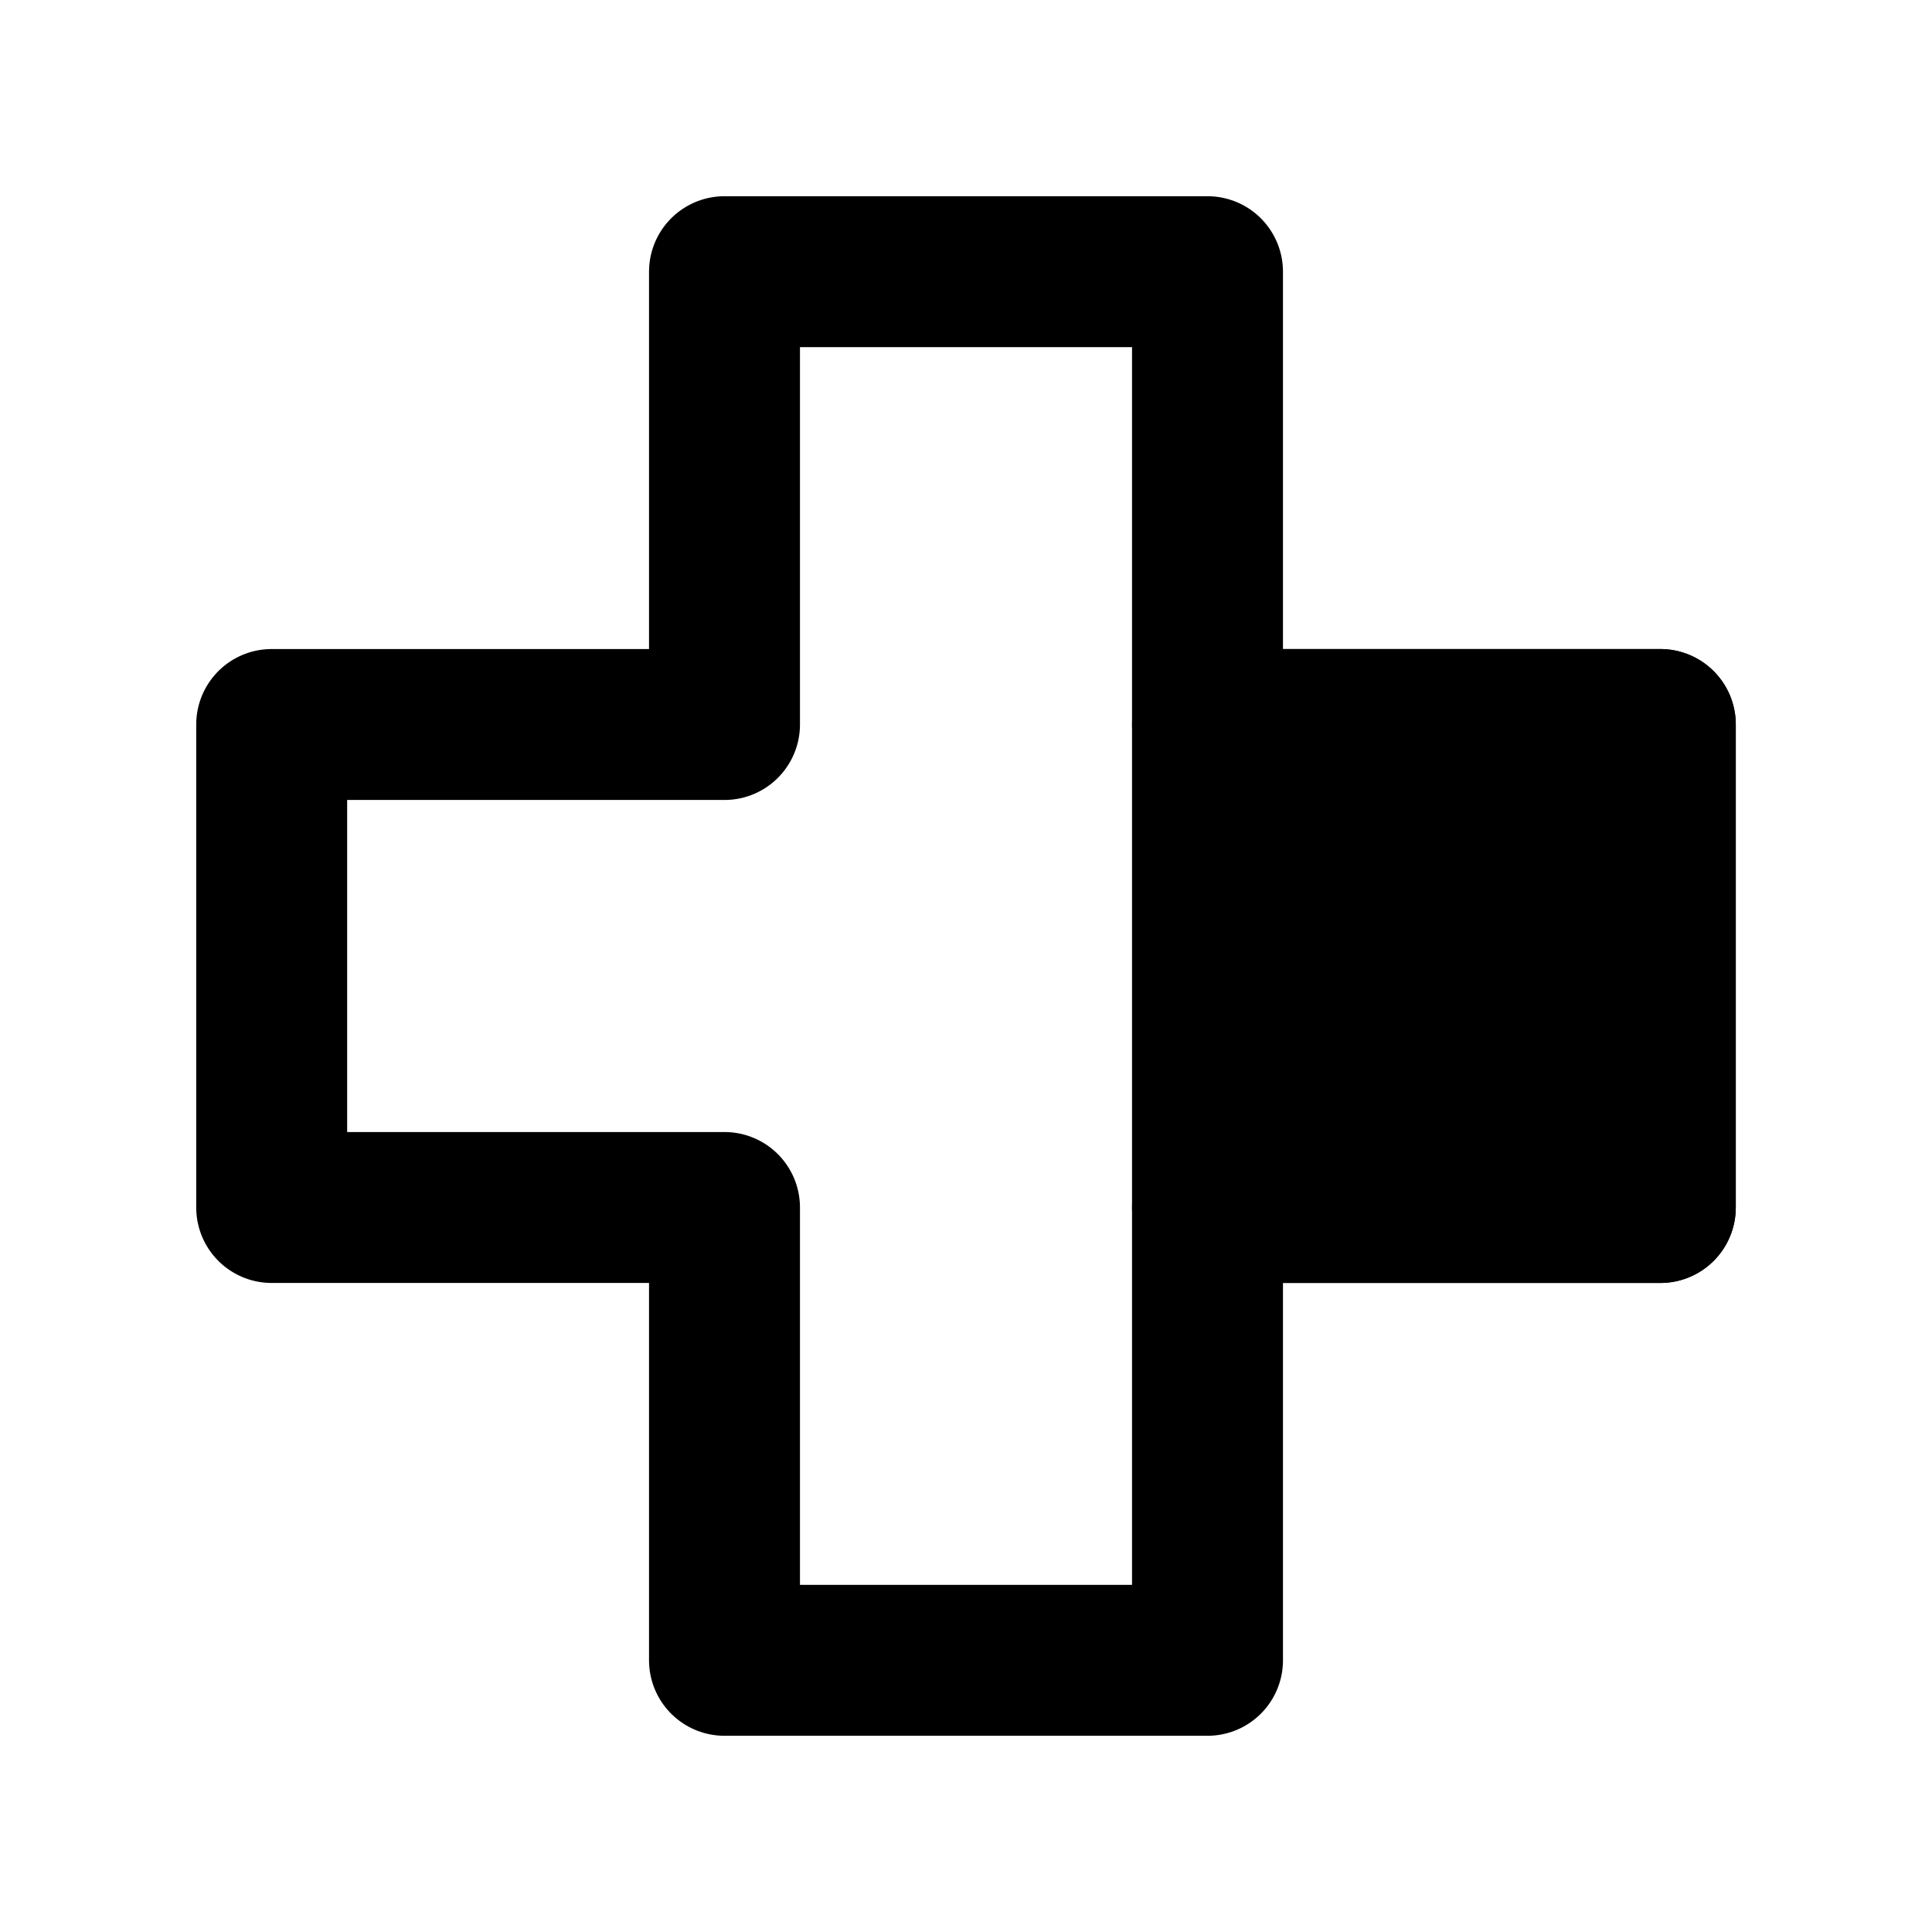
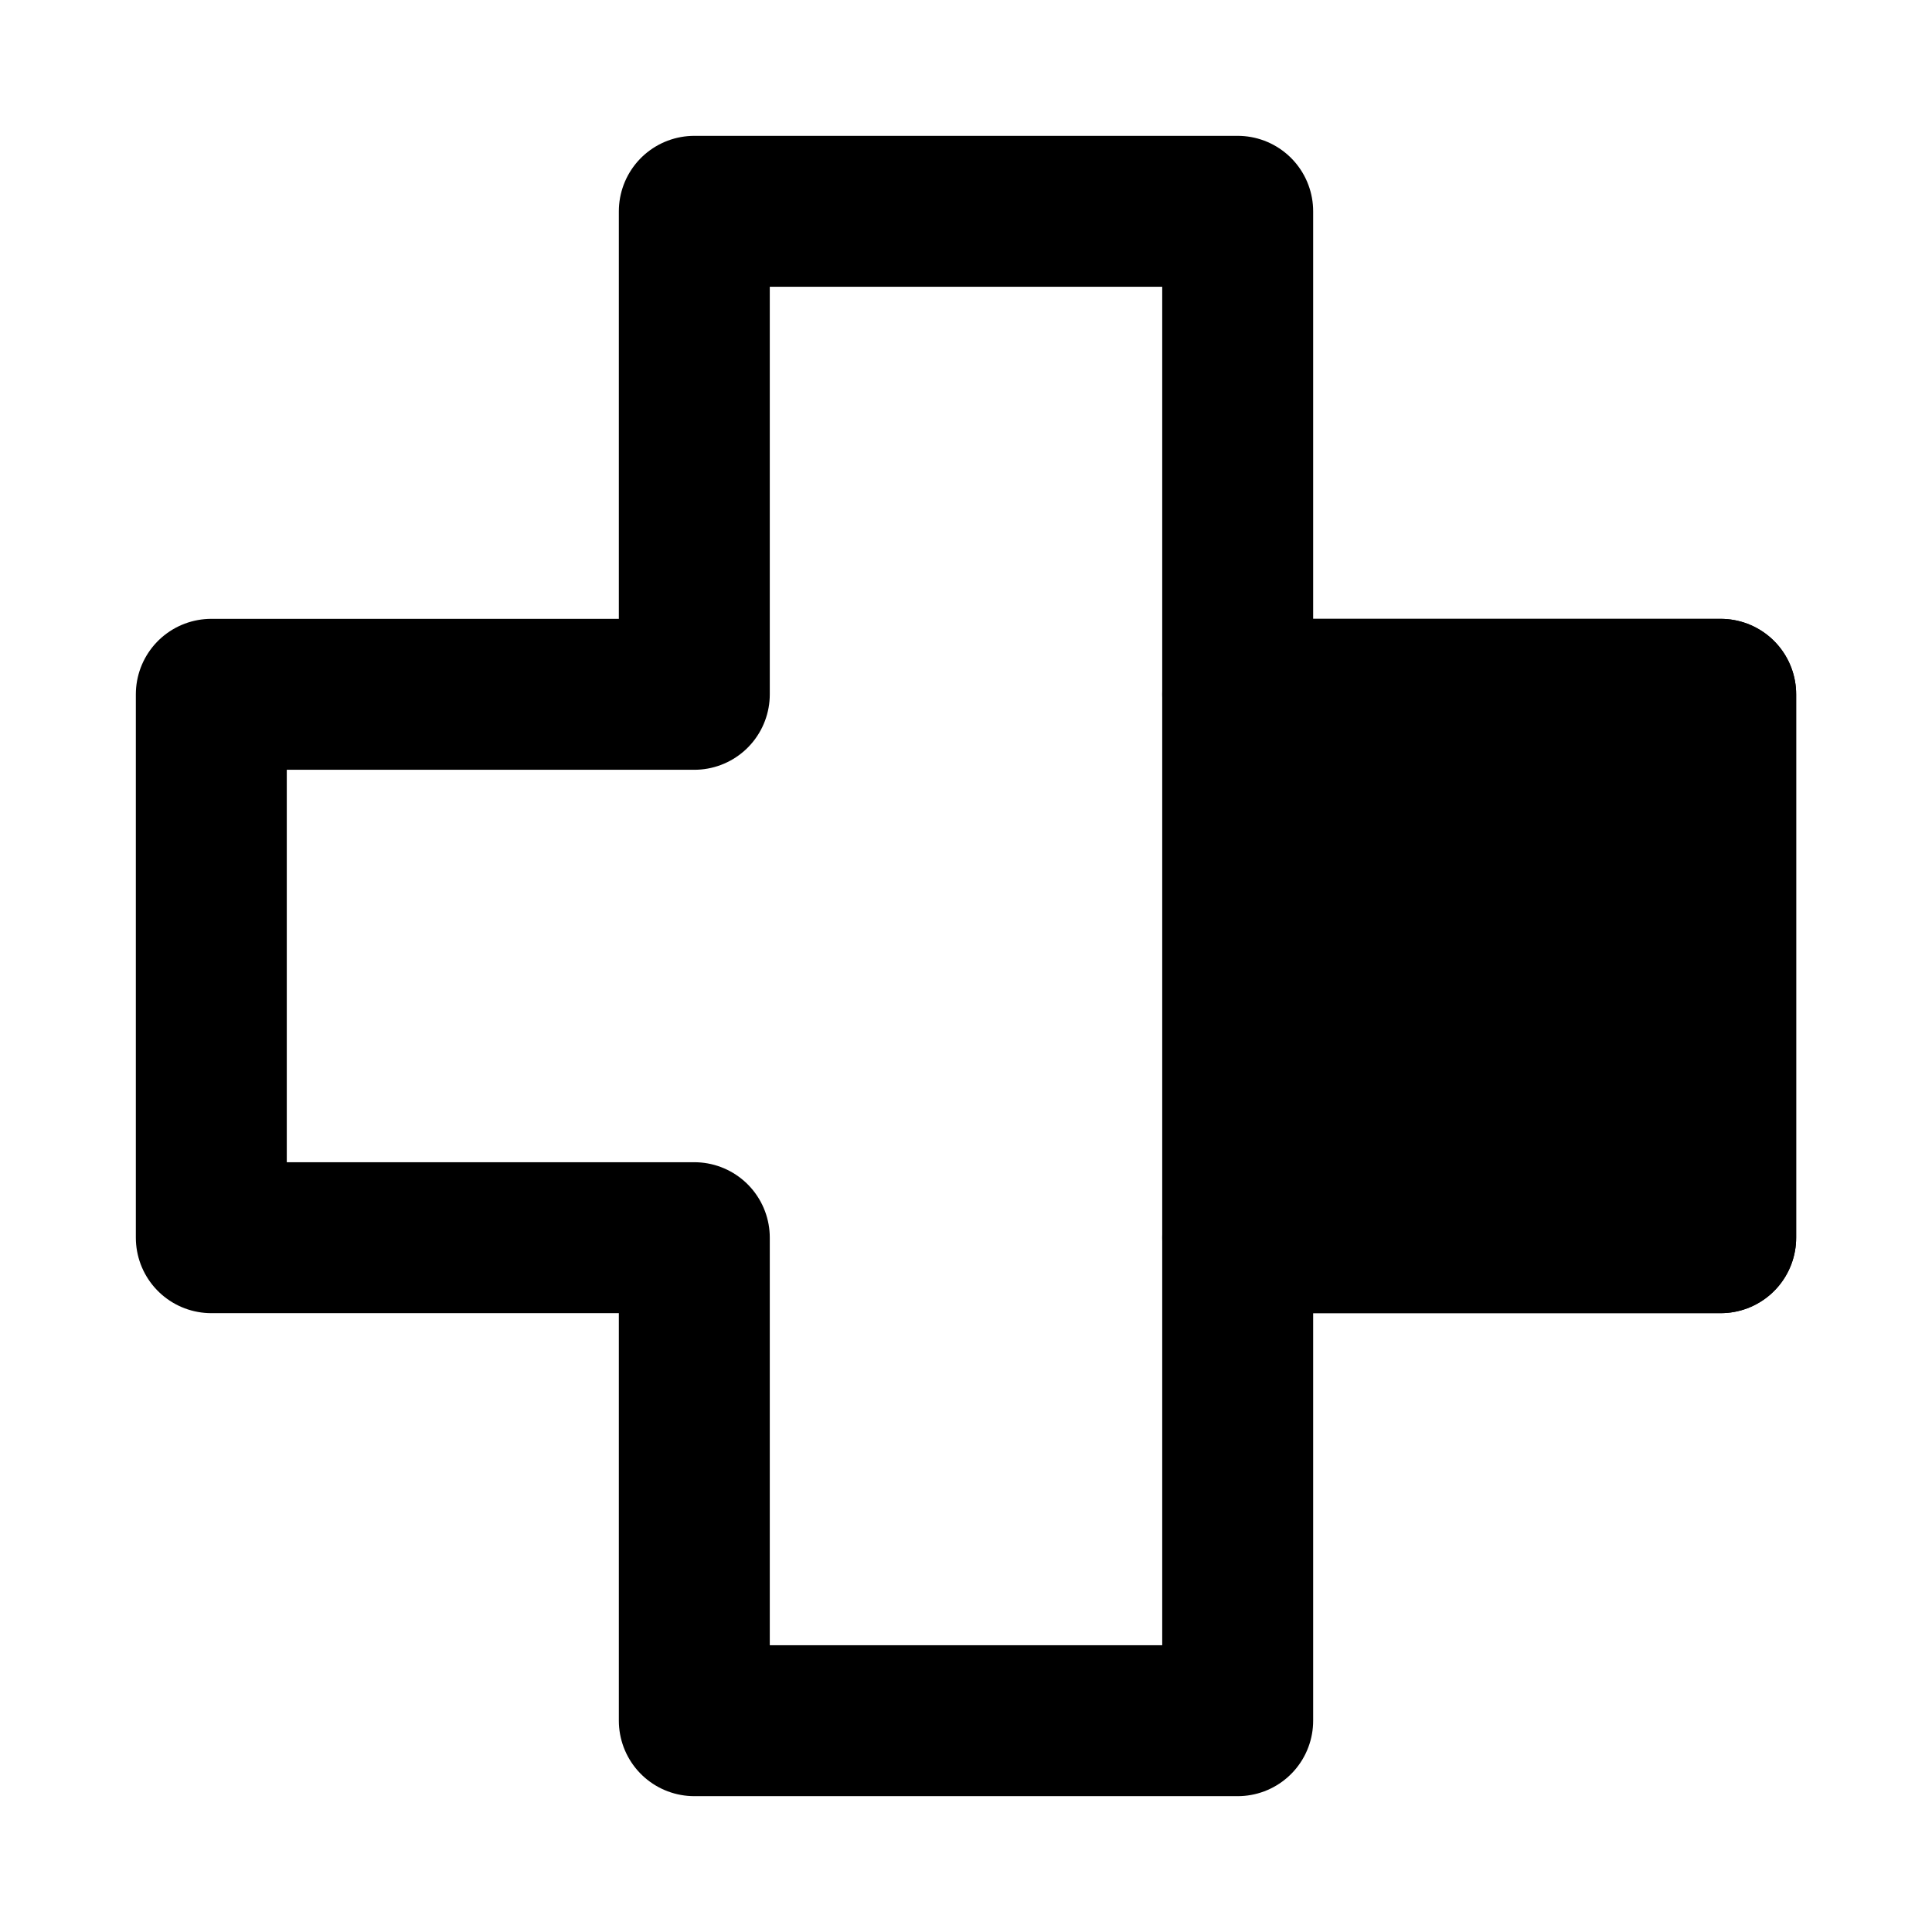
<svg xmlns="http://www.w3.org/2000/svg" viewBox="0 0 64 64" fill="none" stroke="currentColor" stroke-width="5" stroke-linecap="round" stroke-linejoin="round">
-   <path d="M24 9H40V24H55V40H40V55H24V40H9V24H24Z" />
-   <path fill="currentColor" d="M40 24H55V40H40Z" />
+   <path d="M23 7H41V23H57V41H41V57H23V41H7V23H23Z" />
+   <path fill="currentColor" d="M41 23H57V41H41Z" />
</svg>
